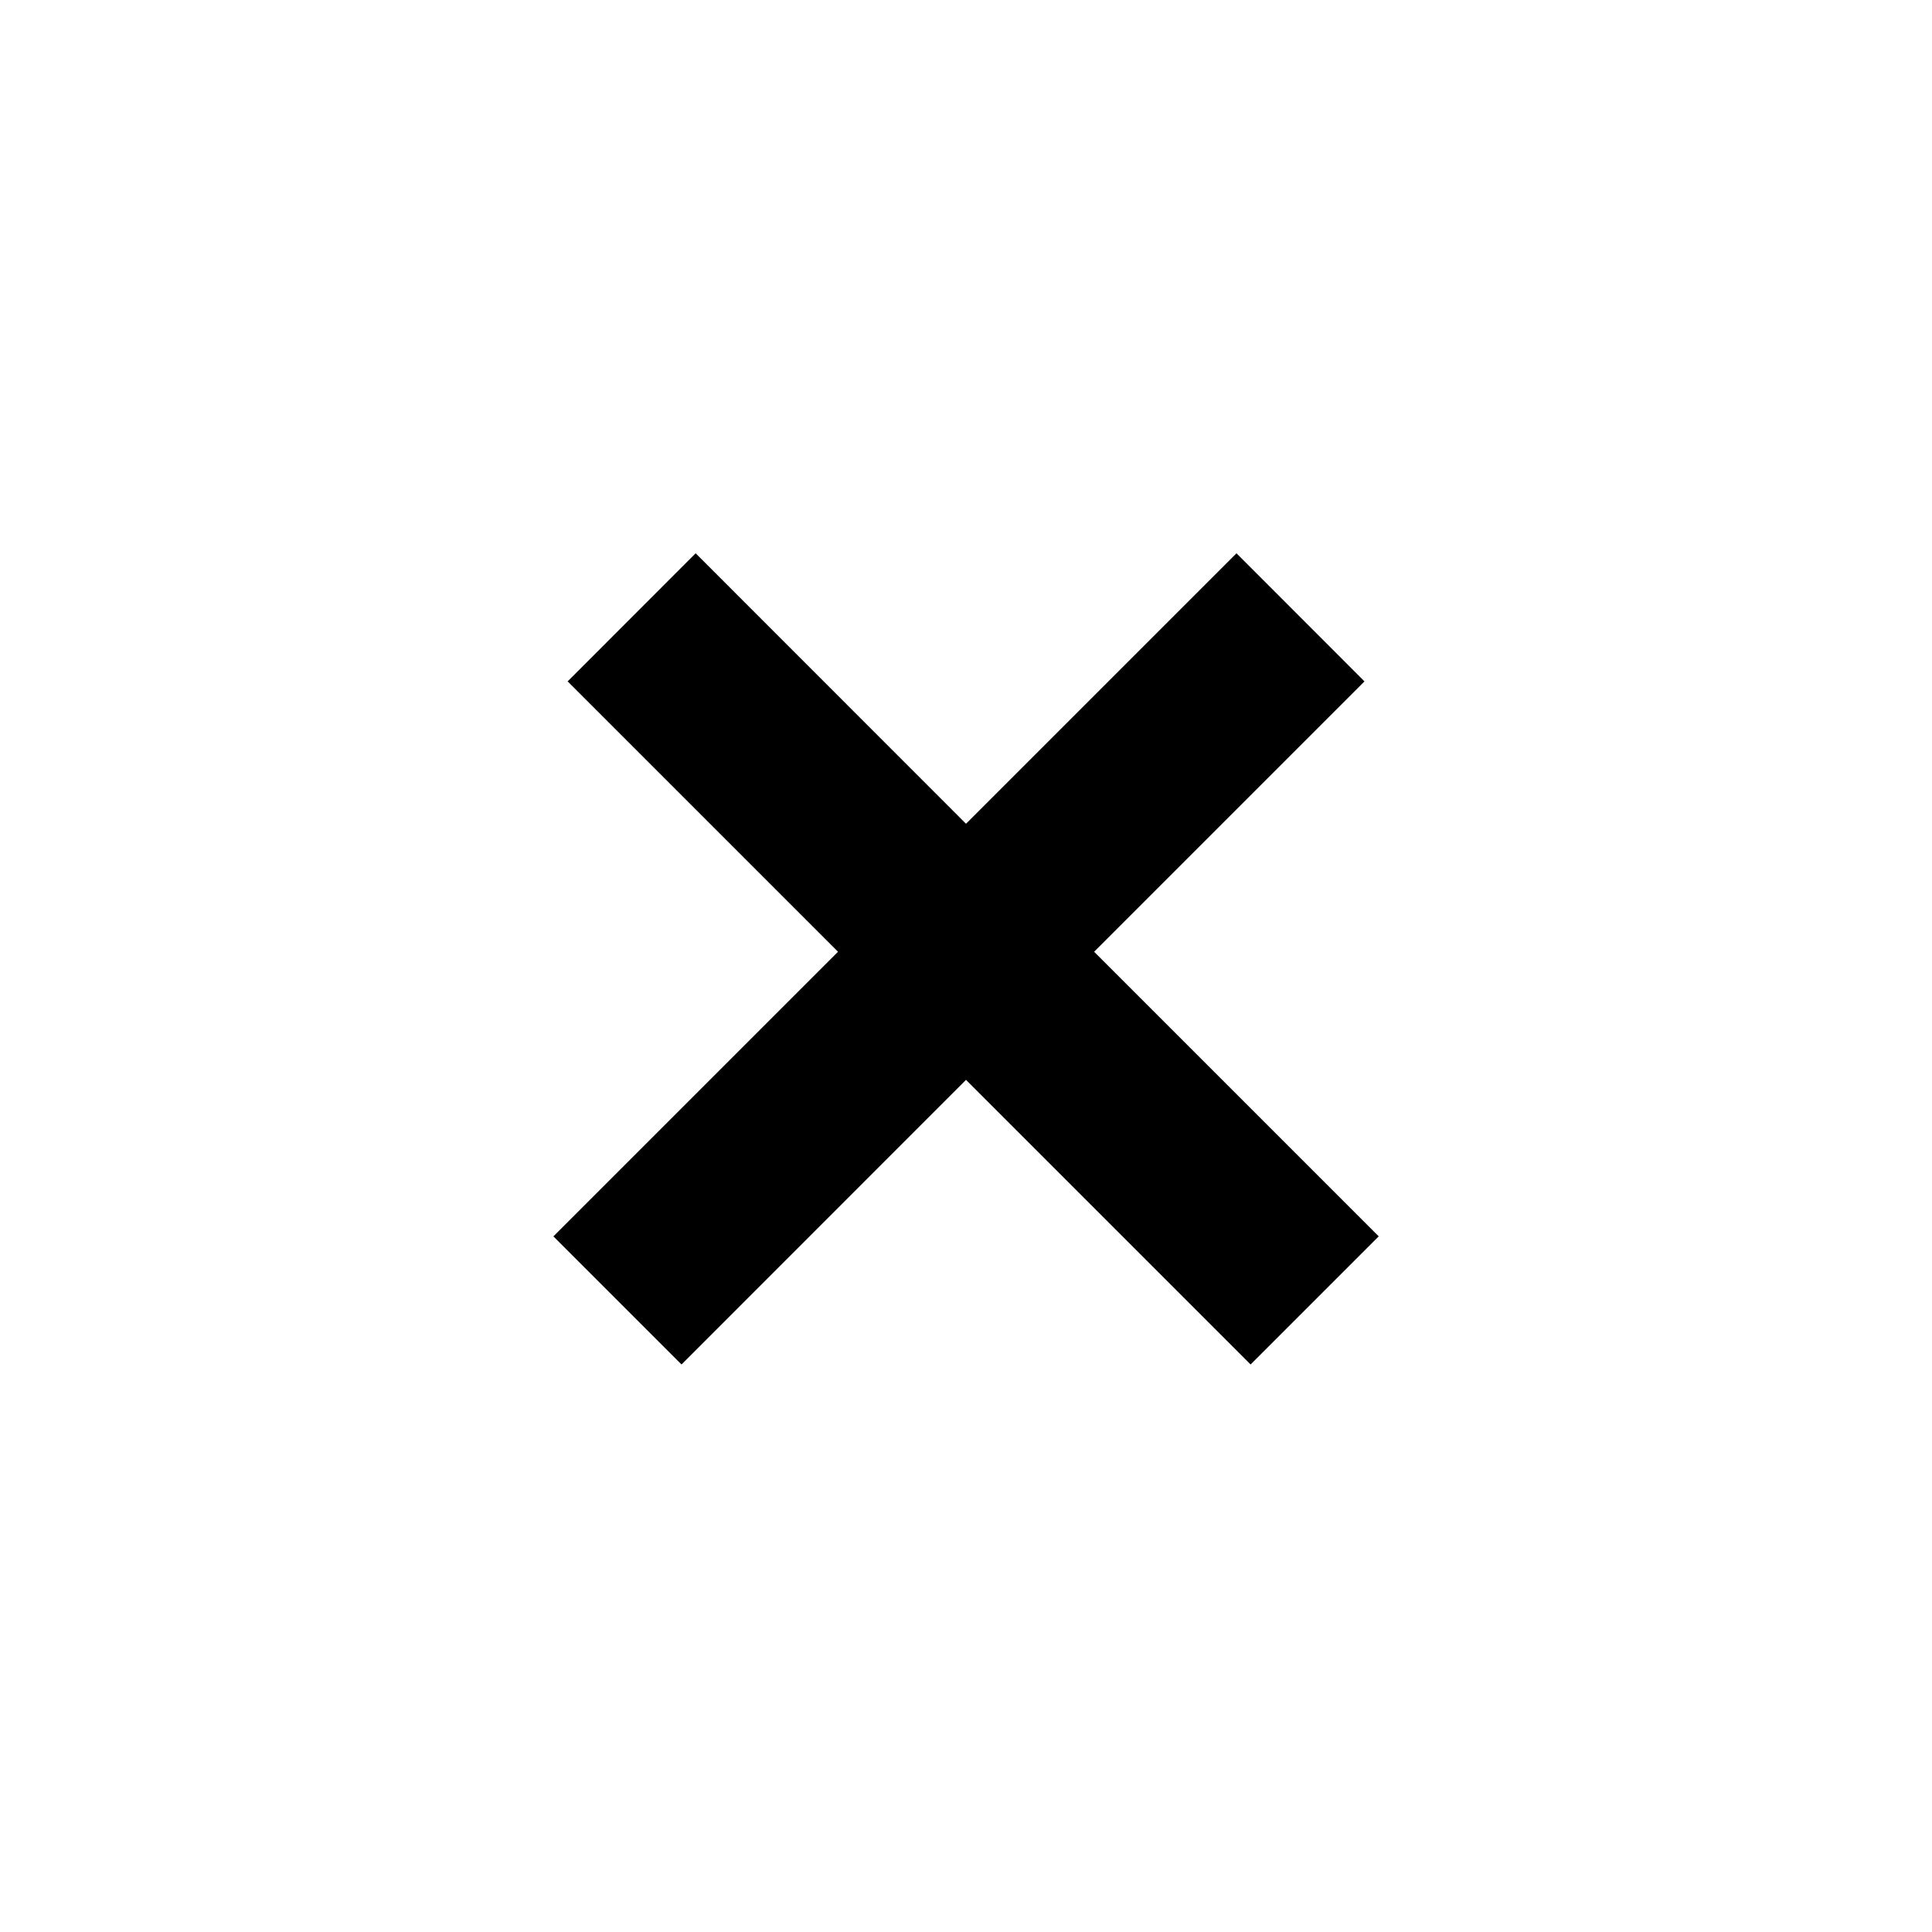
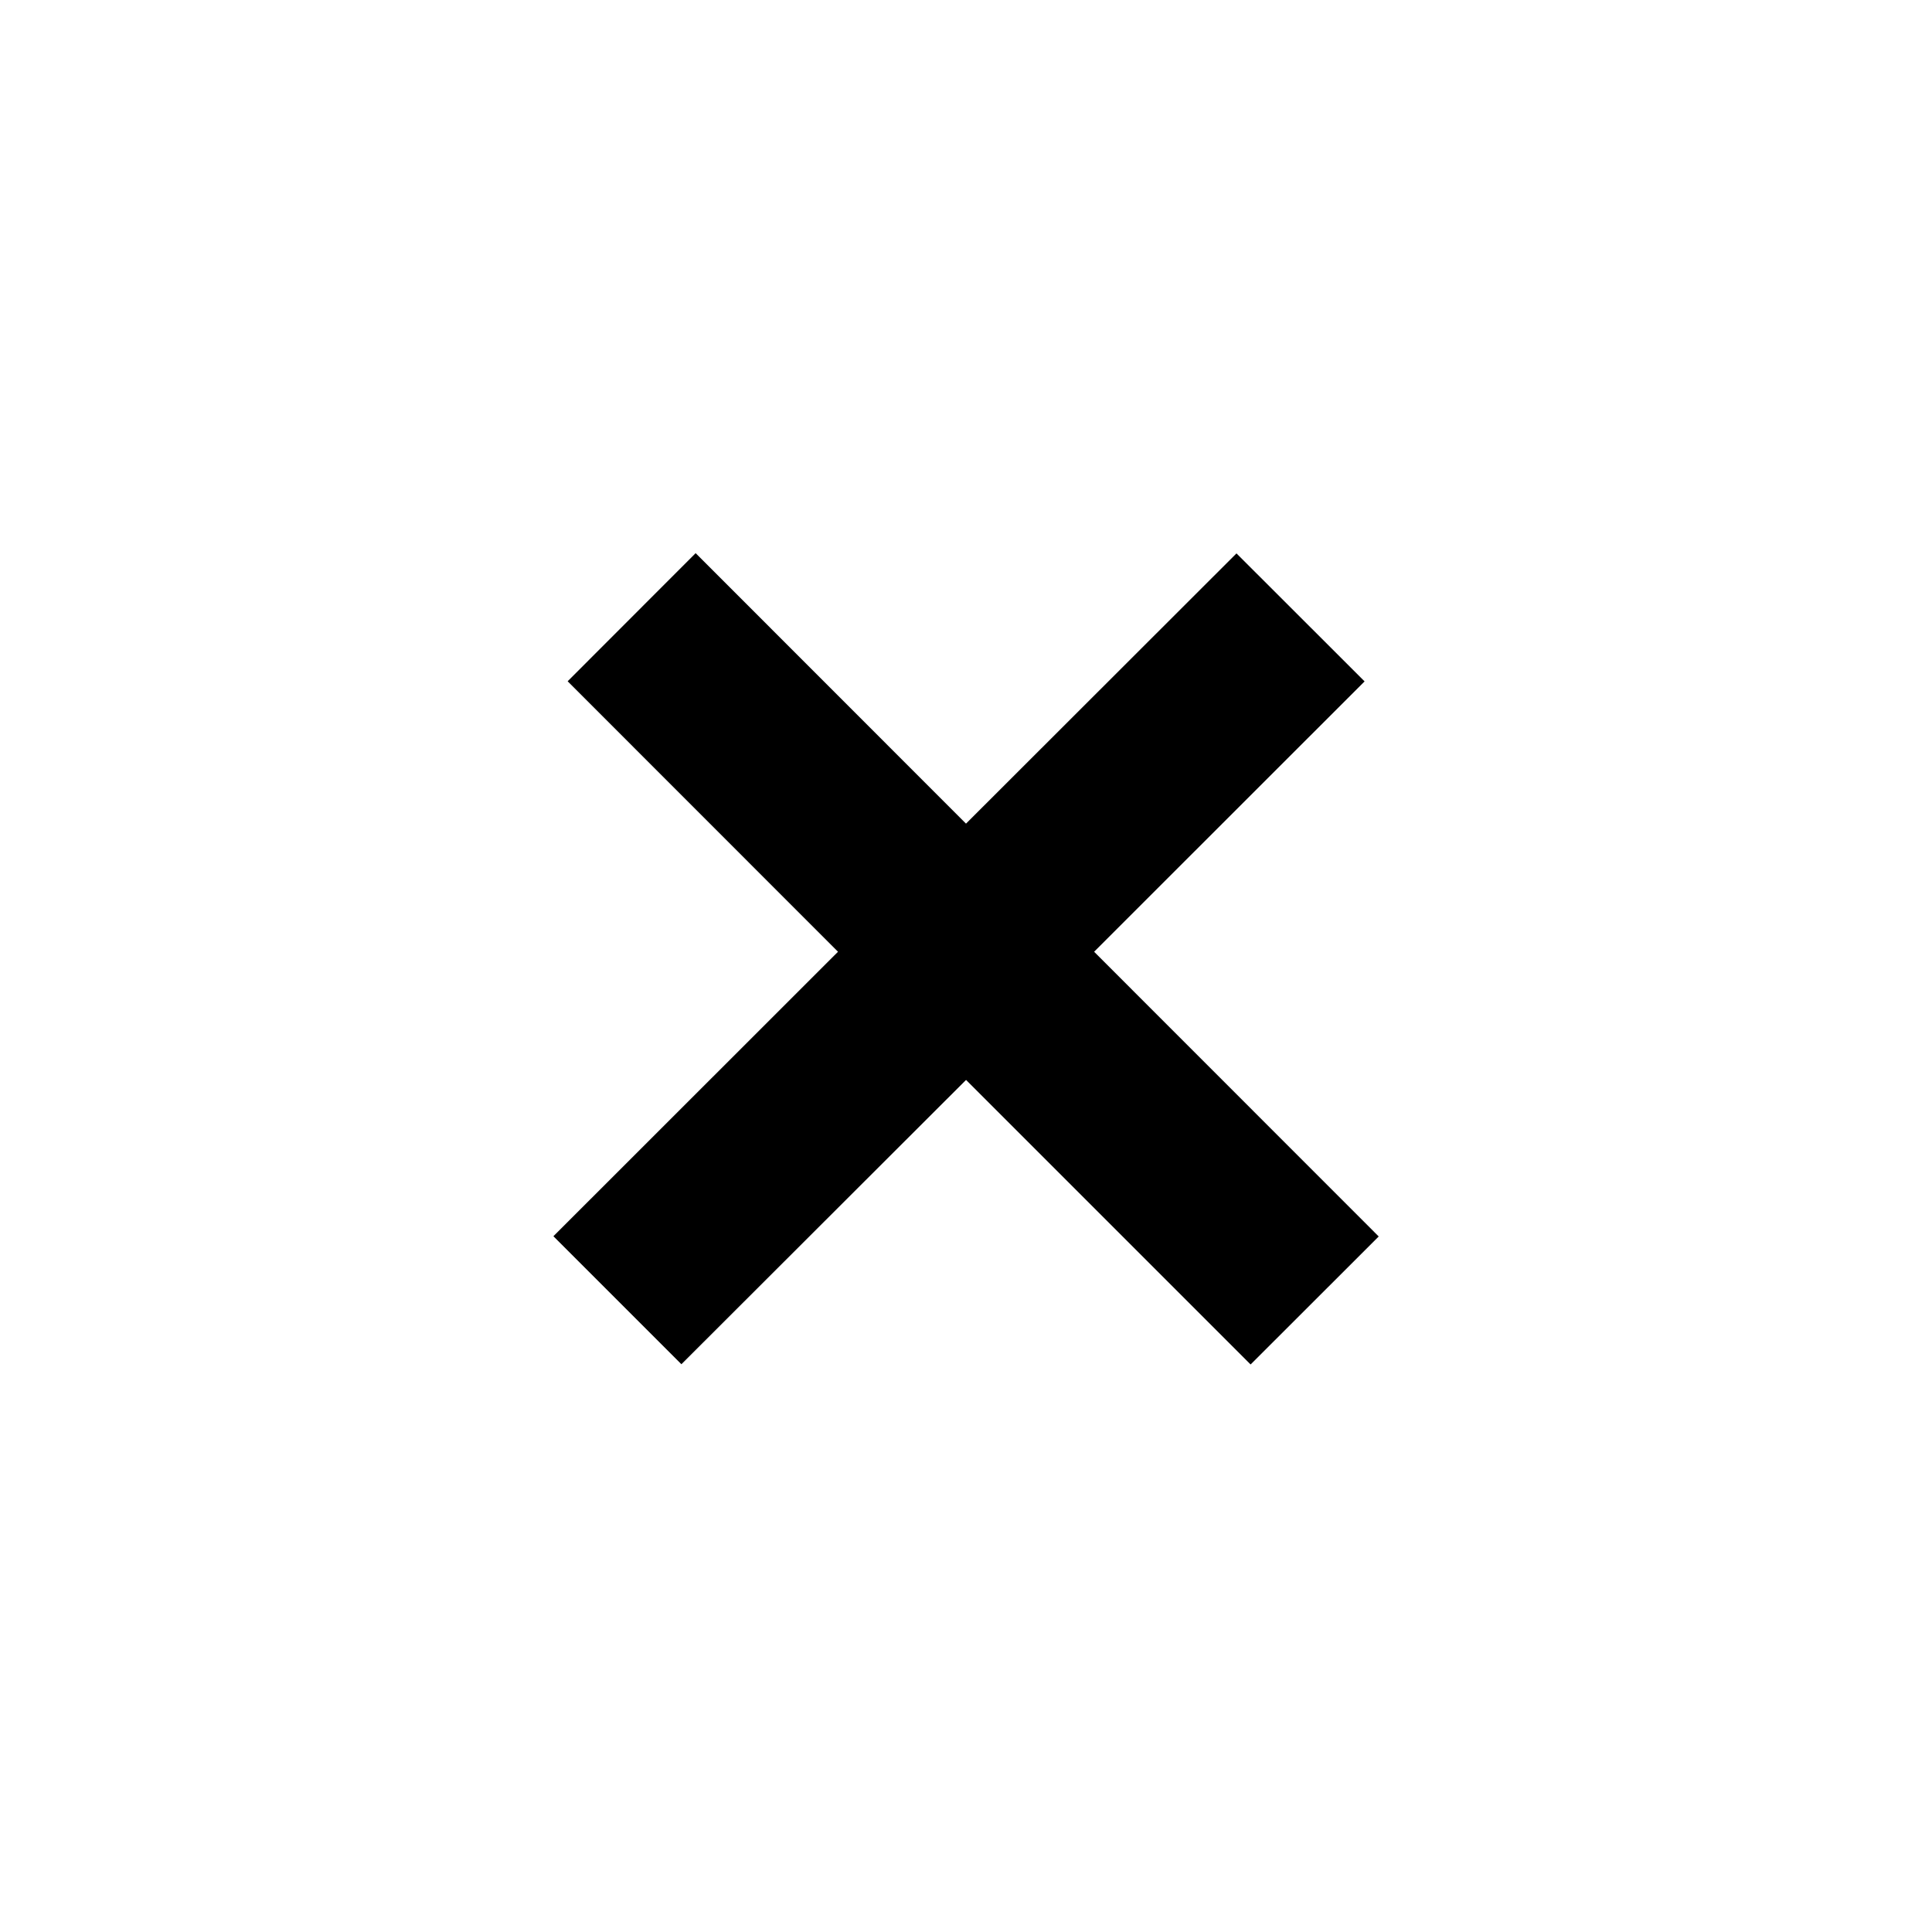
- <svg xmlns="http://www.w3.org/2000/svg" width="16" height="16" viewBox="0 0 16 16" fill="none">
-   <path fill-rule="evenodd" clip-rule="evenodd" d="M8 8.943L10.357 11.3L11.418 10.239L9.061 7.882L11.3 5.643L10.24 4.582L8 6.822L5.761 4.582L4.701 5.643L6.94 7.882L4.583 10.239L5.644 11.3L8 8.943Z" fill="black" />
+ <svg xmlns="http://www.w3.org/2000/svg" width="16" height="16" fill="none">
+   <path fill-rule="evenodd" clip-rule="evenodd" d="m8 8.943 2.357 2.357 1.061-1.06-2.357-2.358 2.24-2.239-1.061-1.06L8 6.821l-2.239-2.24-1.06 1.061 2.239 2.24-2.357 2.356 1.06 1.06L8 8.944Z" fill="#000" />
</svg>
